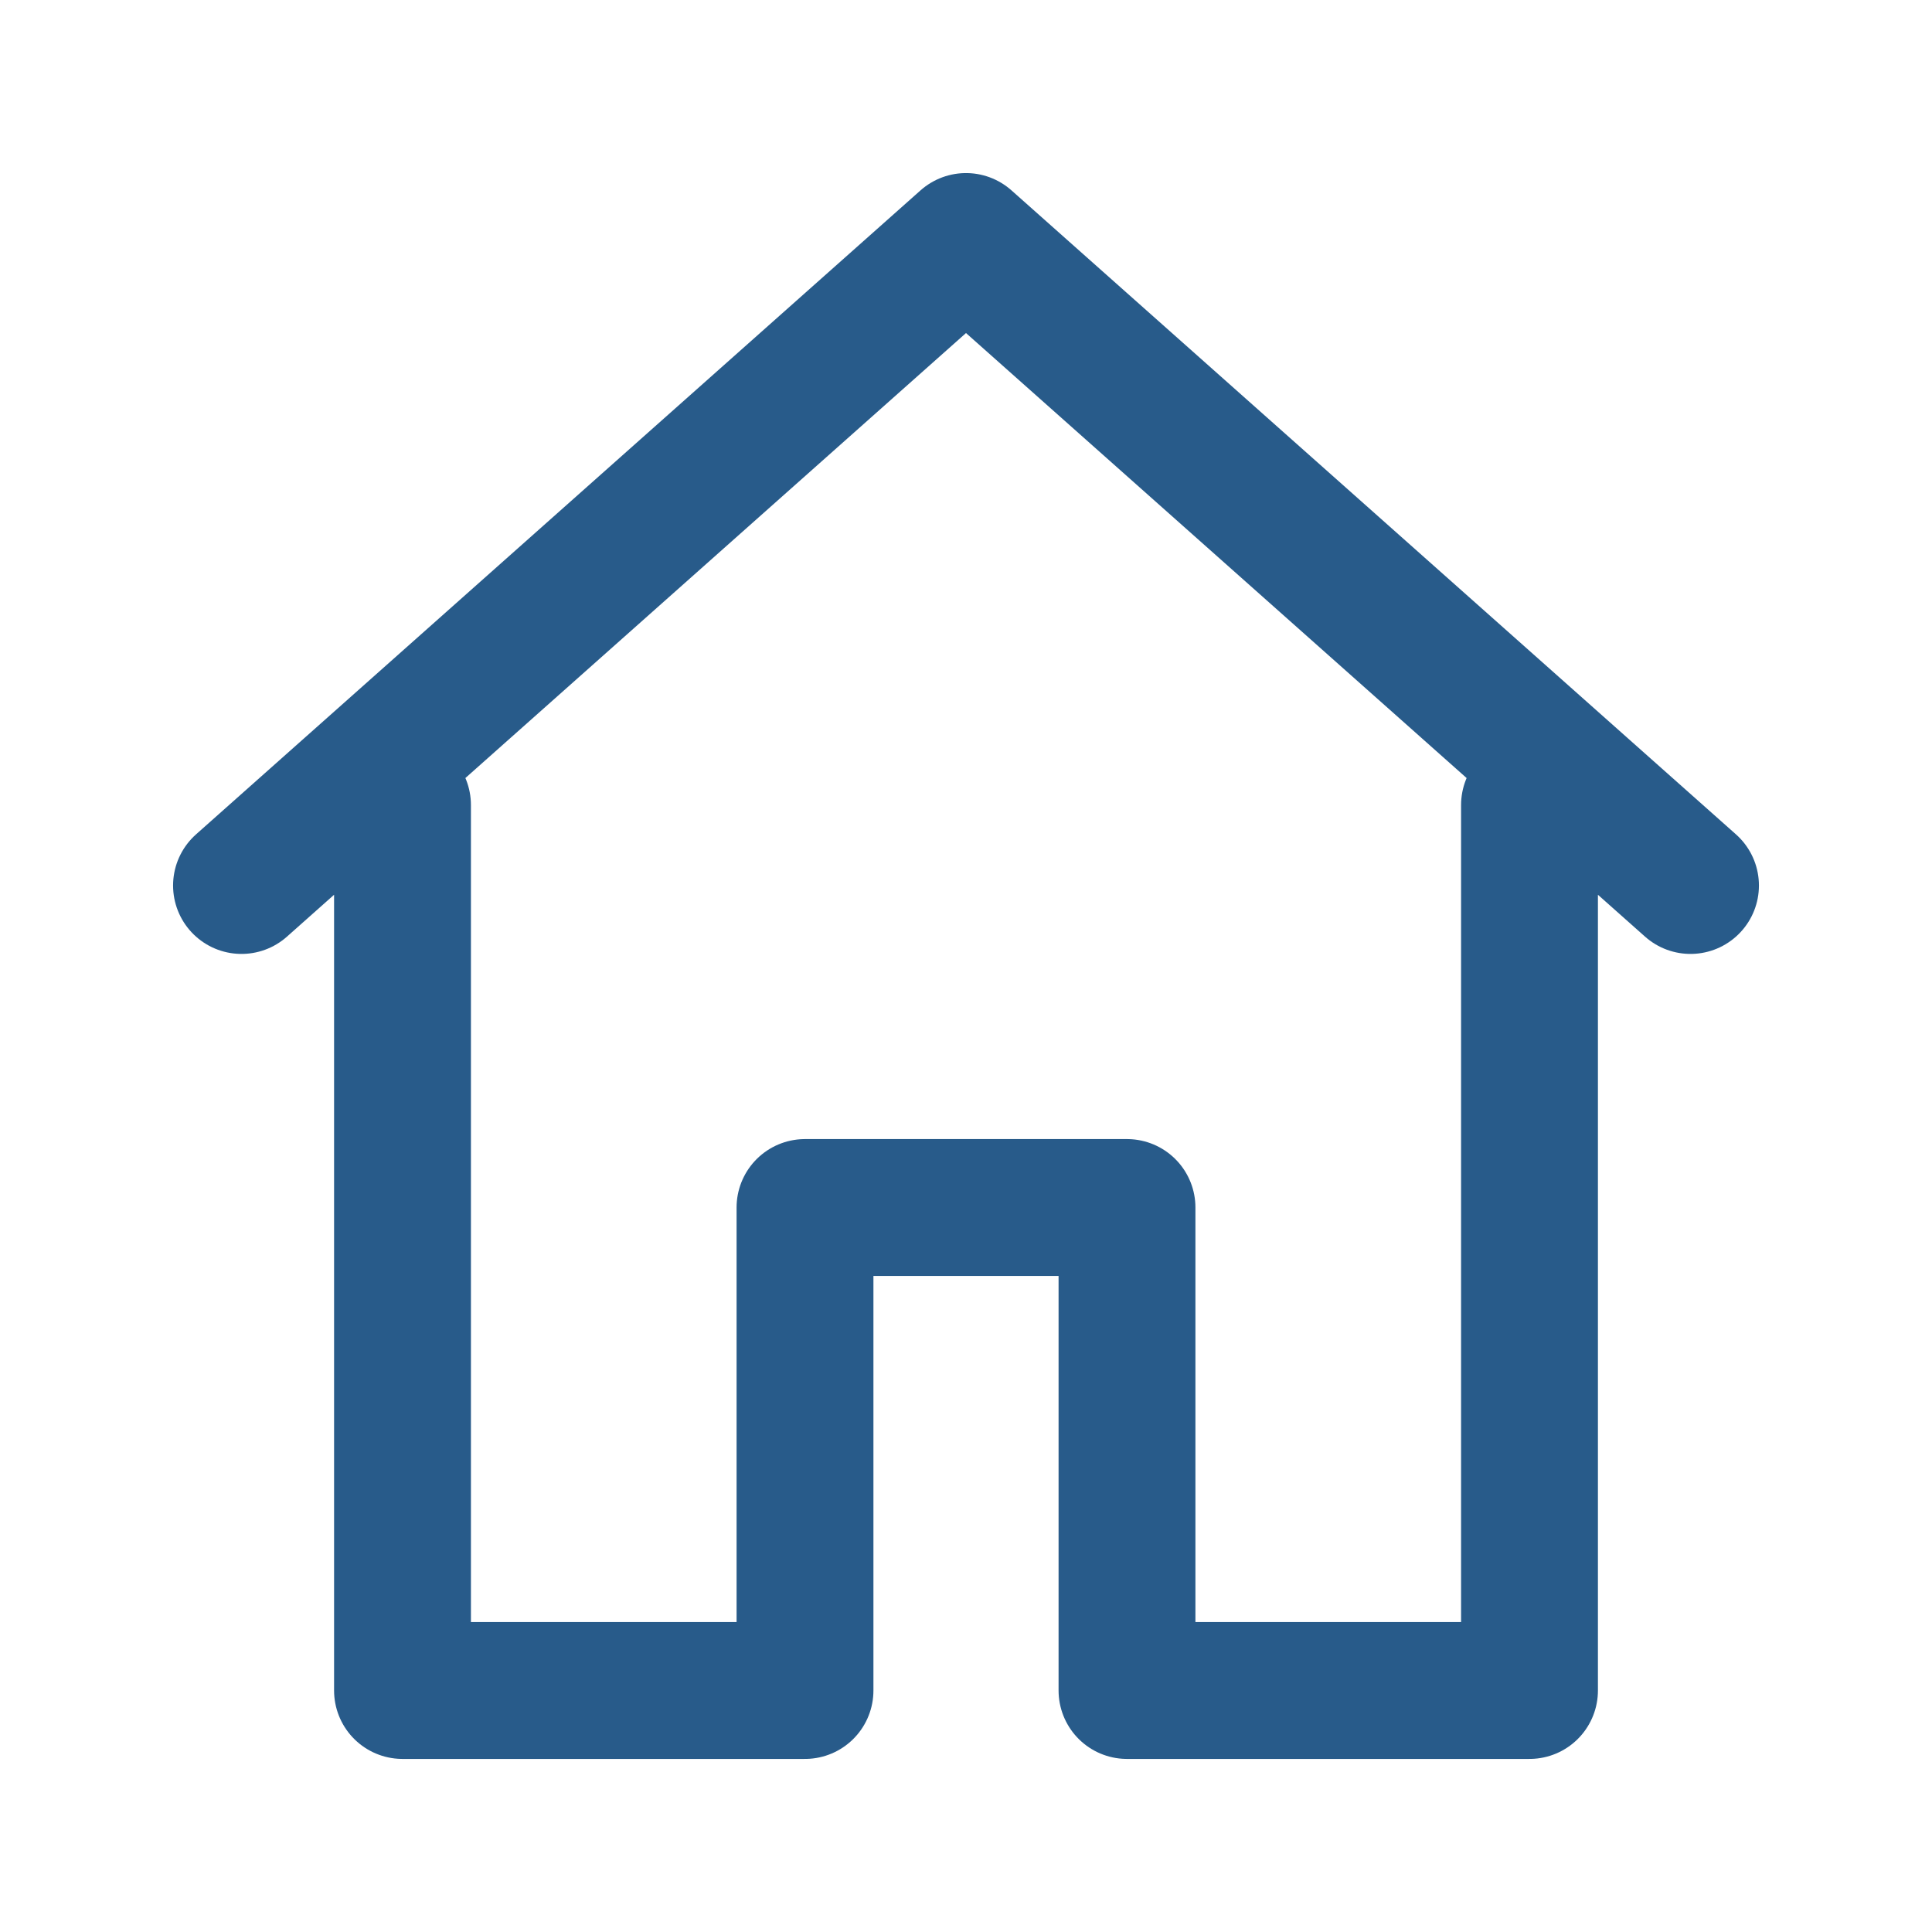
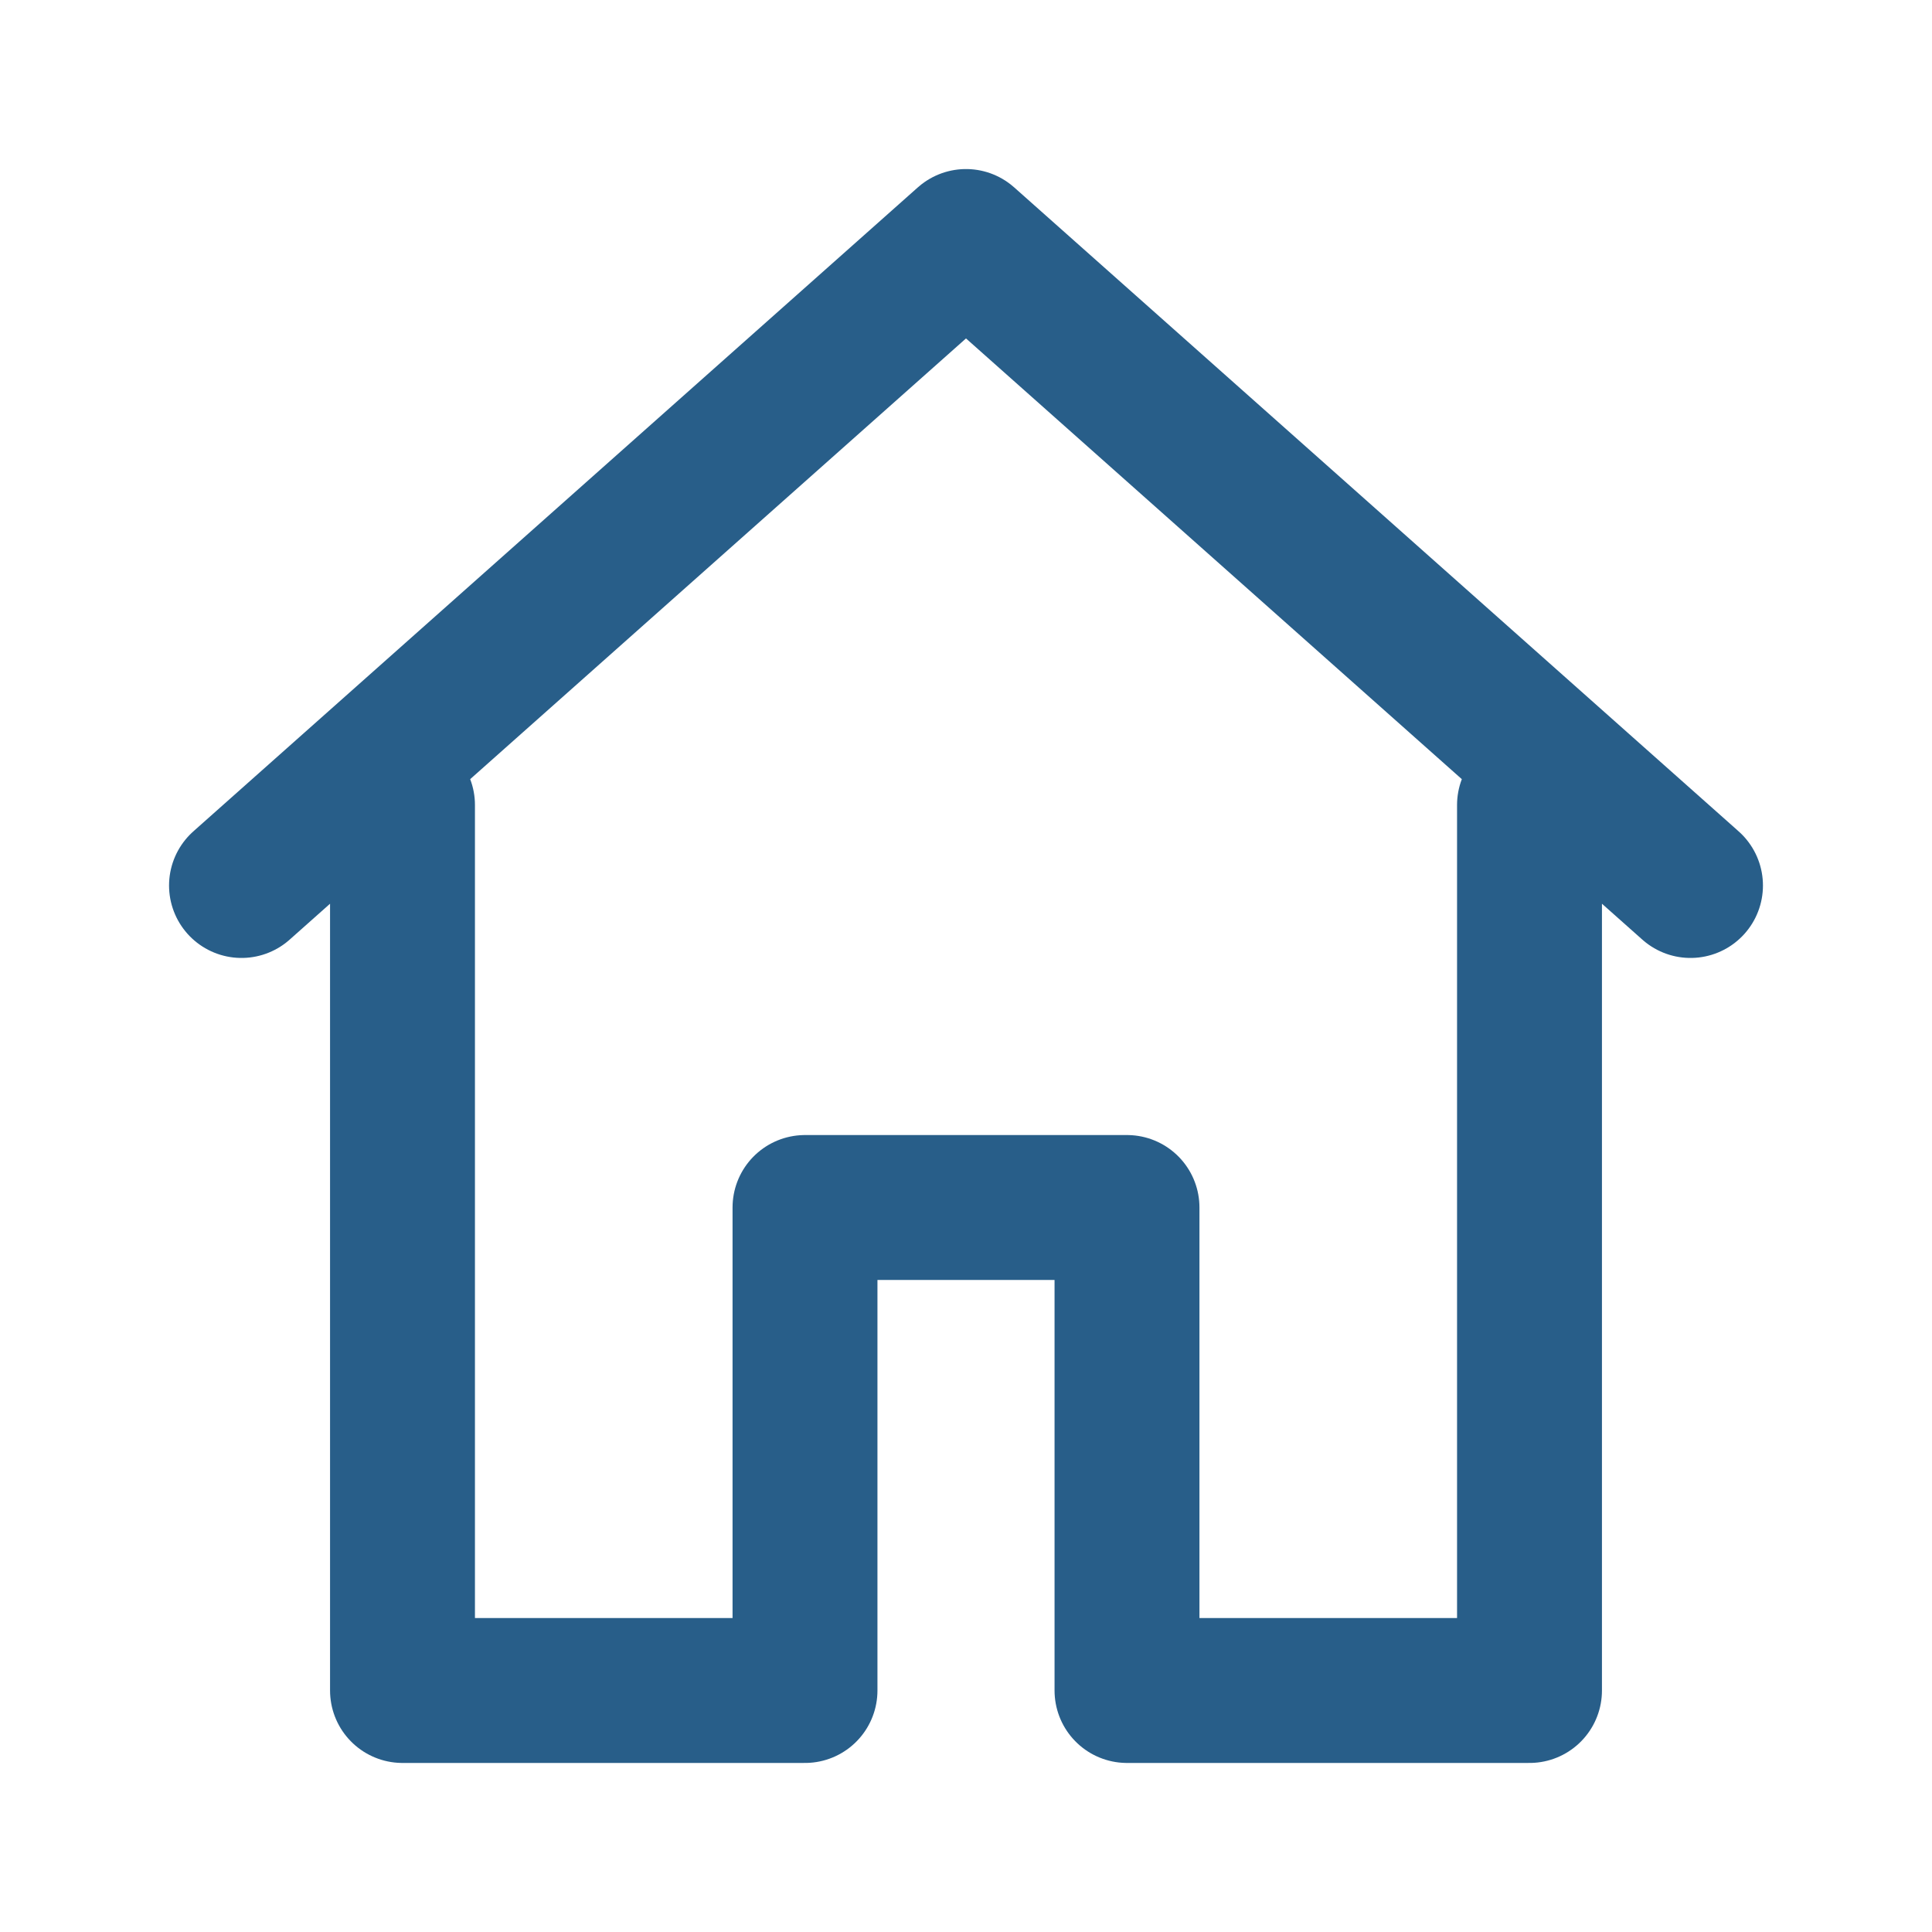
<svg xmlns="http://www.w3.org/2000/svg" width="24" height="24" viewBox="0 0 24 24">
-   <path d="M3 11L12 3L21 11M5 10V21H10V15H14V21H19V10" fill="none" stroke="#285B8A" stroke-width="1.7" stroke-linecap="round" stroke-linejoin="round" />
+   <path d="M3 11L12 3L21 11M5 10V21H10V15H14V21H19V10" fill="none" stroke="#285E89" stroke-width="1.8" stroke-linecap="round" stroke-linejoin="round" />
</svg>
